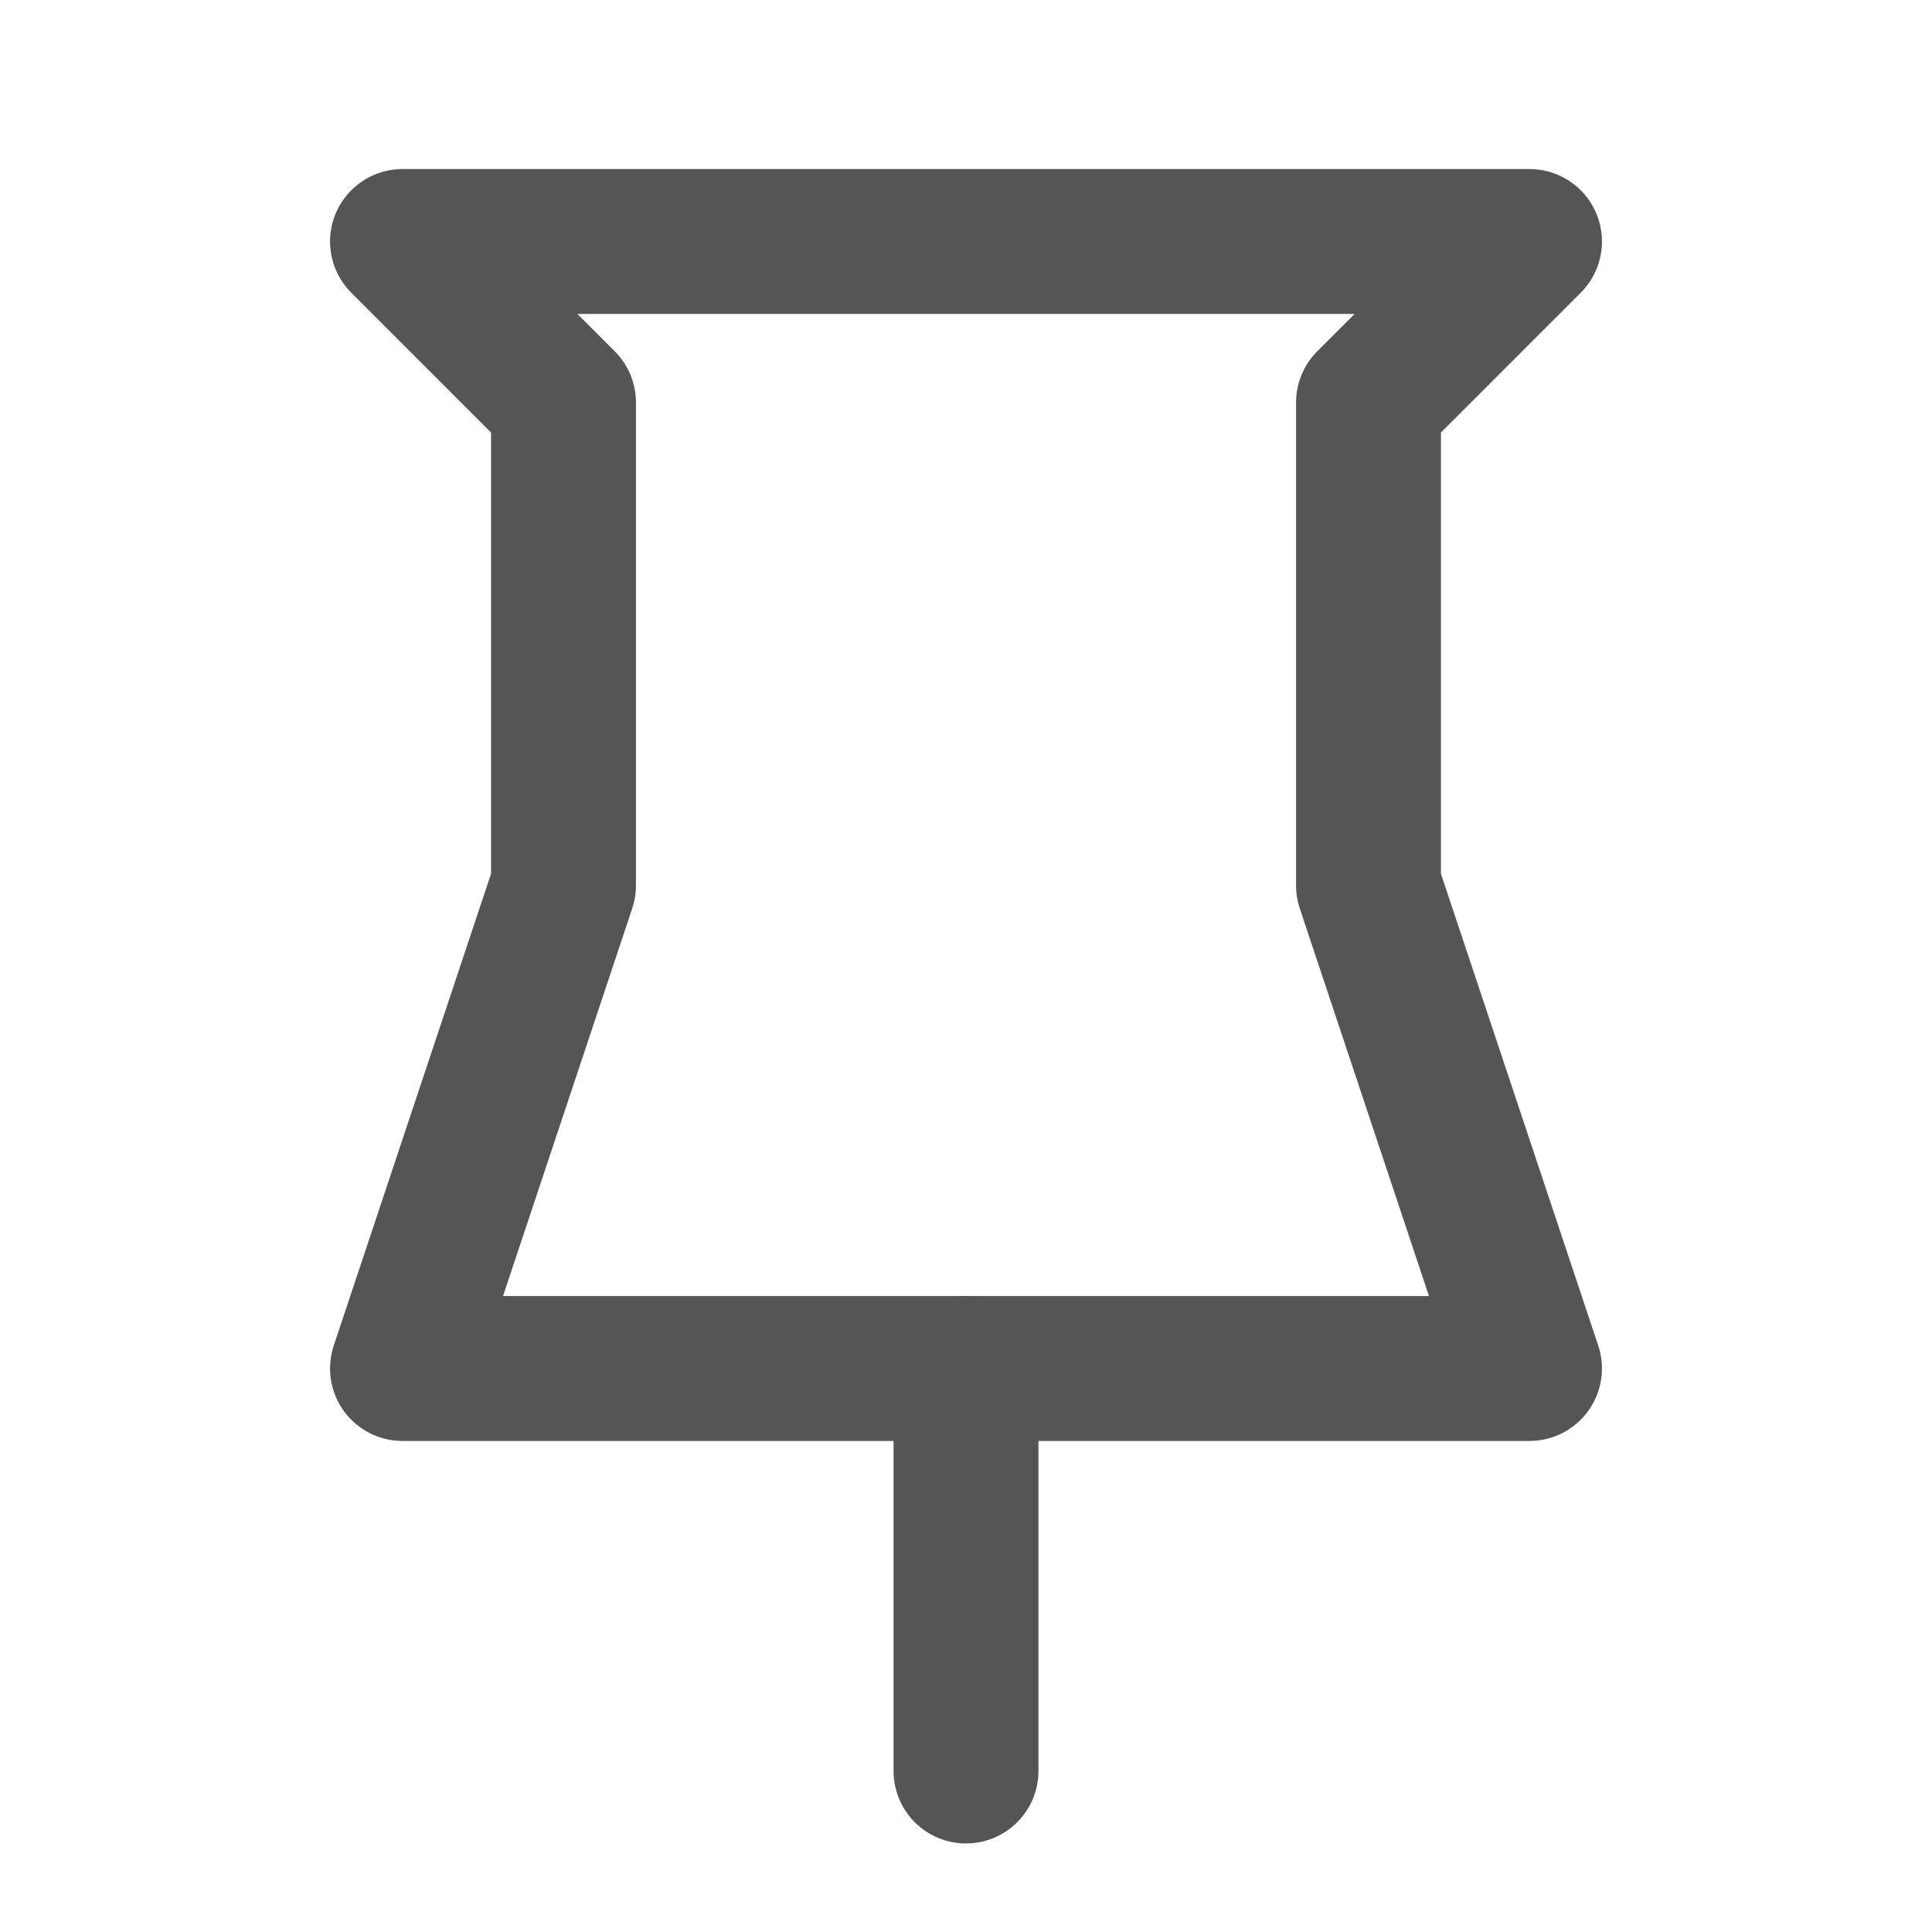
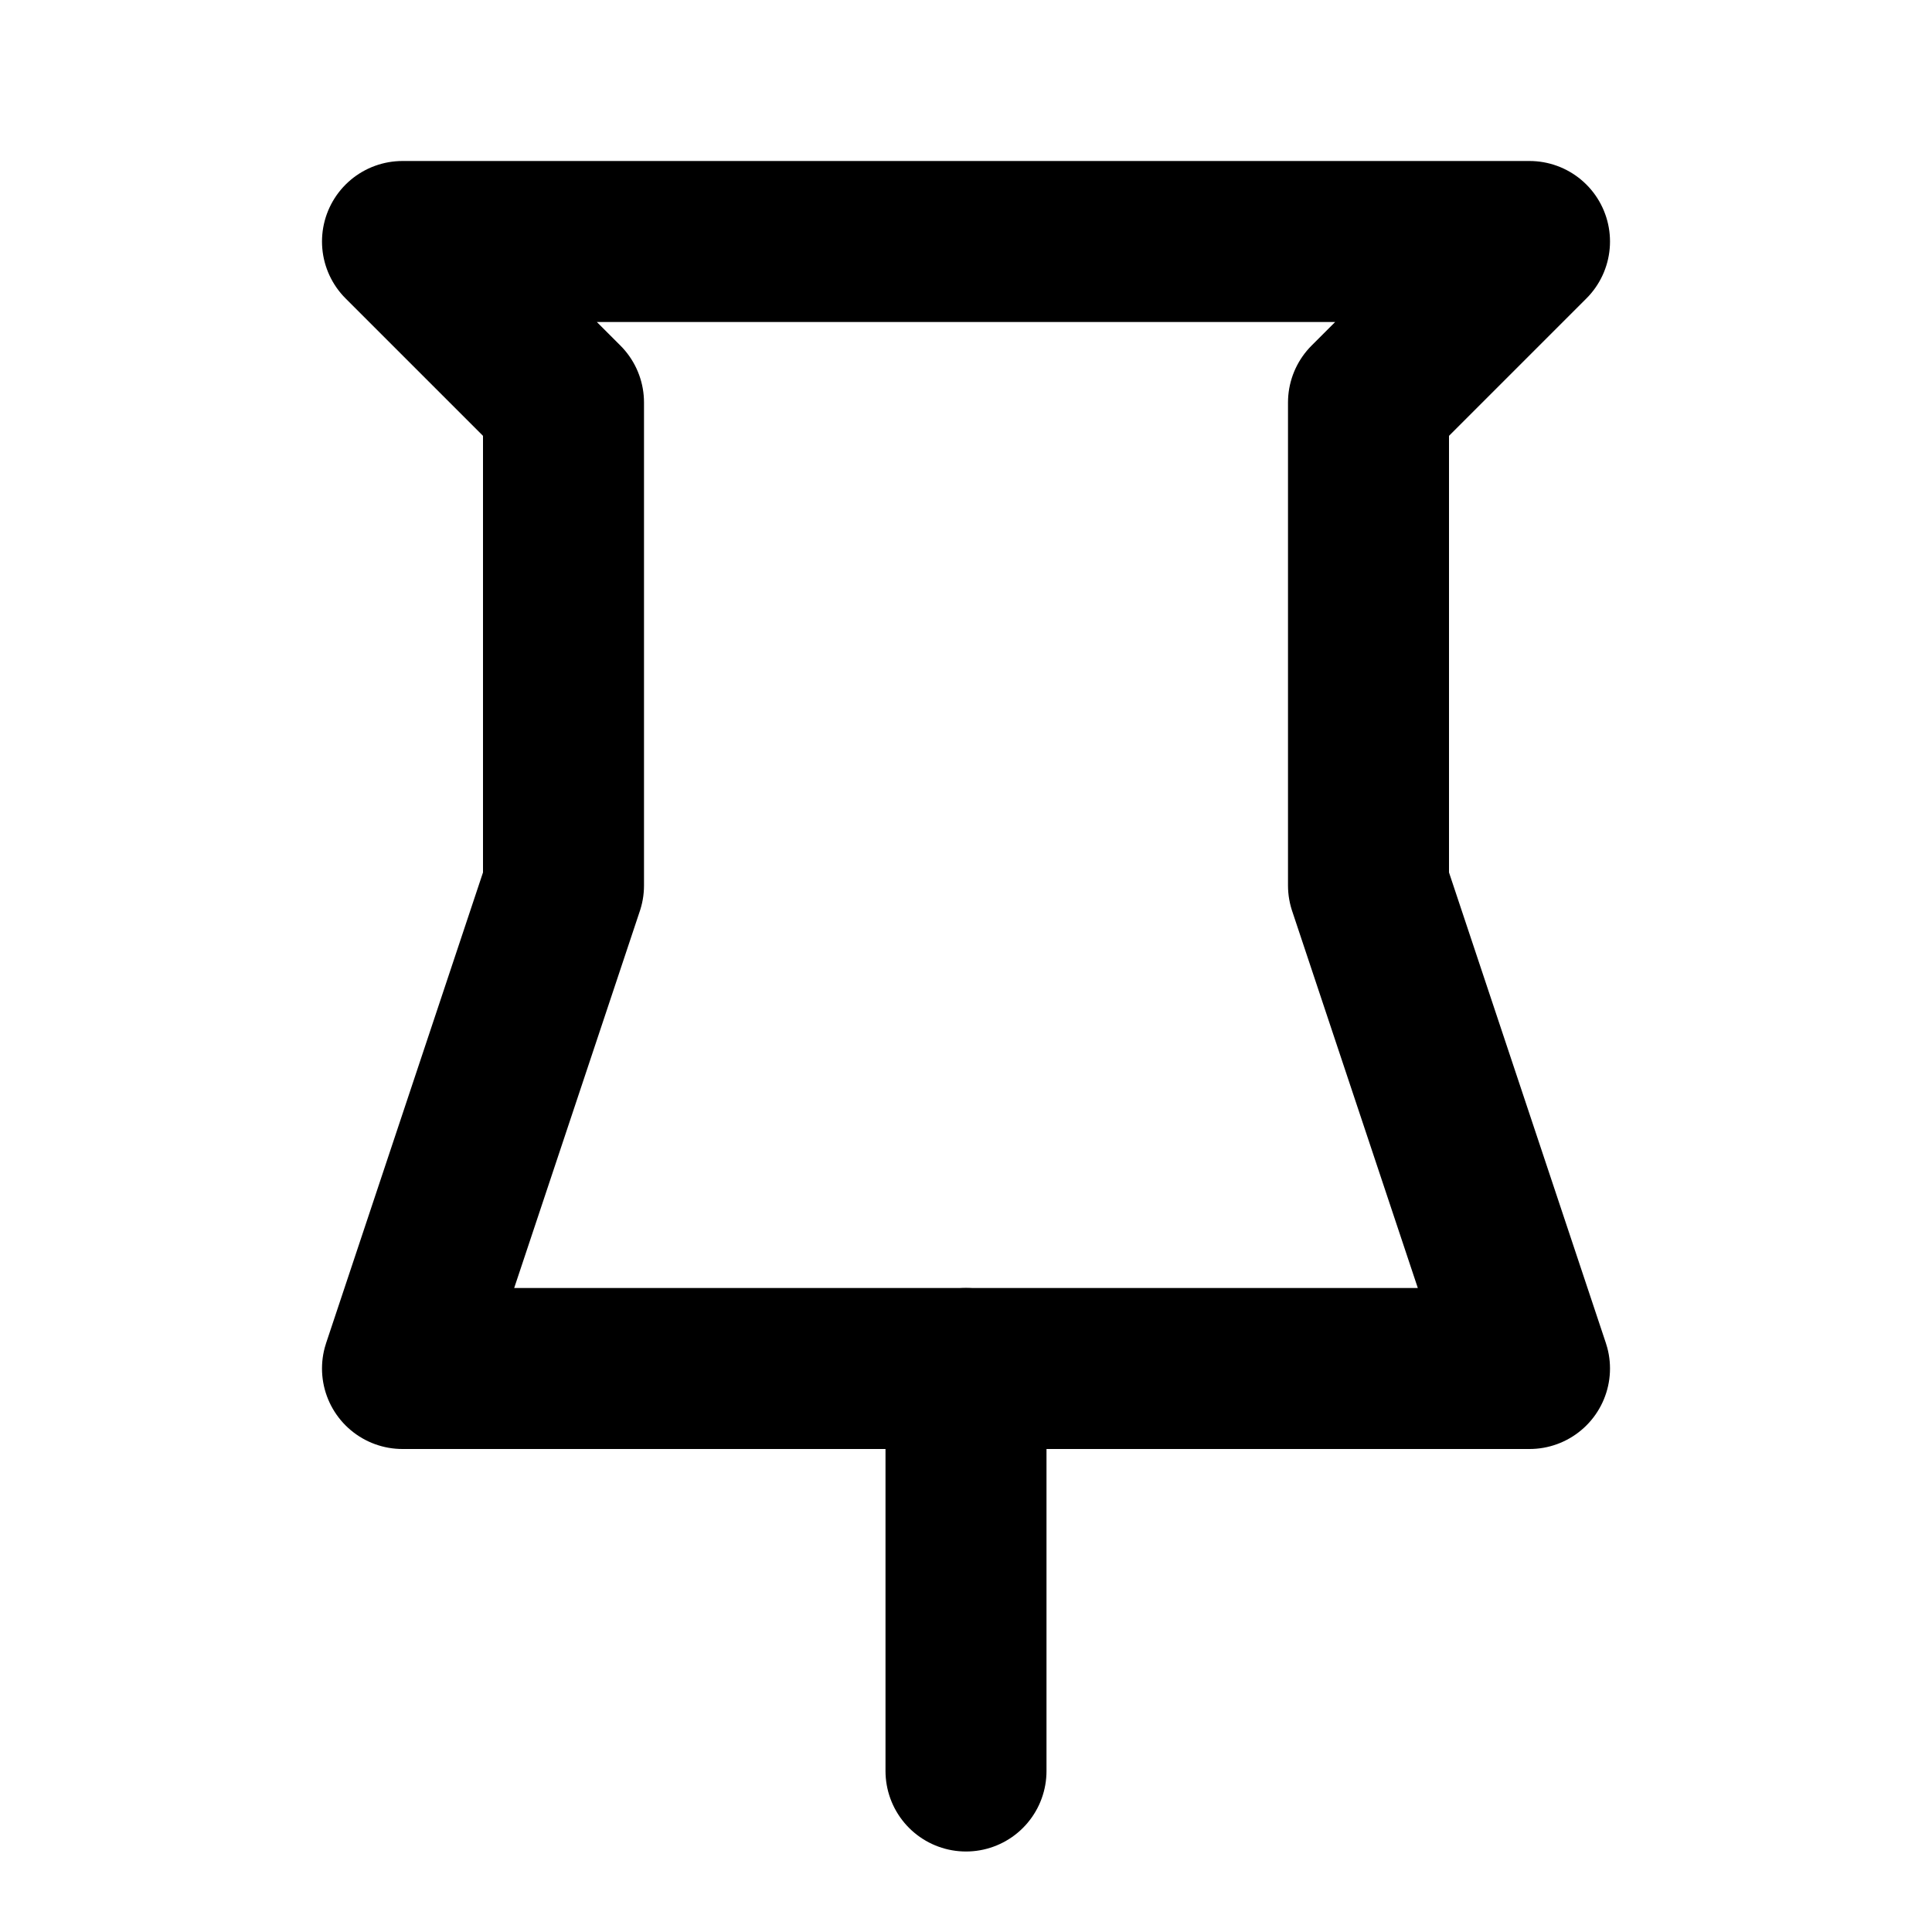
- <svg xmlns="http://www.w3.org/2000/svg" width="16" height="16" viewBox="0 0 24 24" fill="none" stroke="#555555" stroke-width="1.8" stroke-linecap="round" stroke-linejoin="round">
+ <svg xmlns="http://www.w3.org/2000/svg" width="14" height="14" viewBox="0 0 24 24" fill="none" stroke="currentColor" stroke-width="2" stroke-linecap="round" stroke-linejoin="round">
  <path d="M12 17v5" />
  <path d="m5 17 2-6V5l-2-2h14l-2 2v6l2 6Z" />
</svg>
